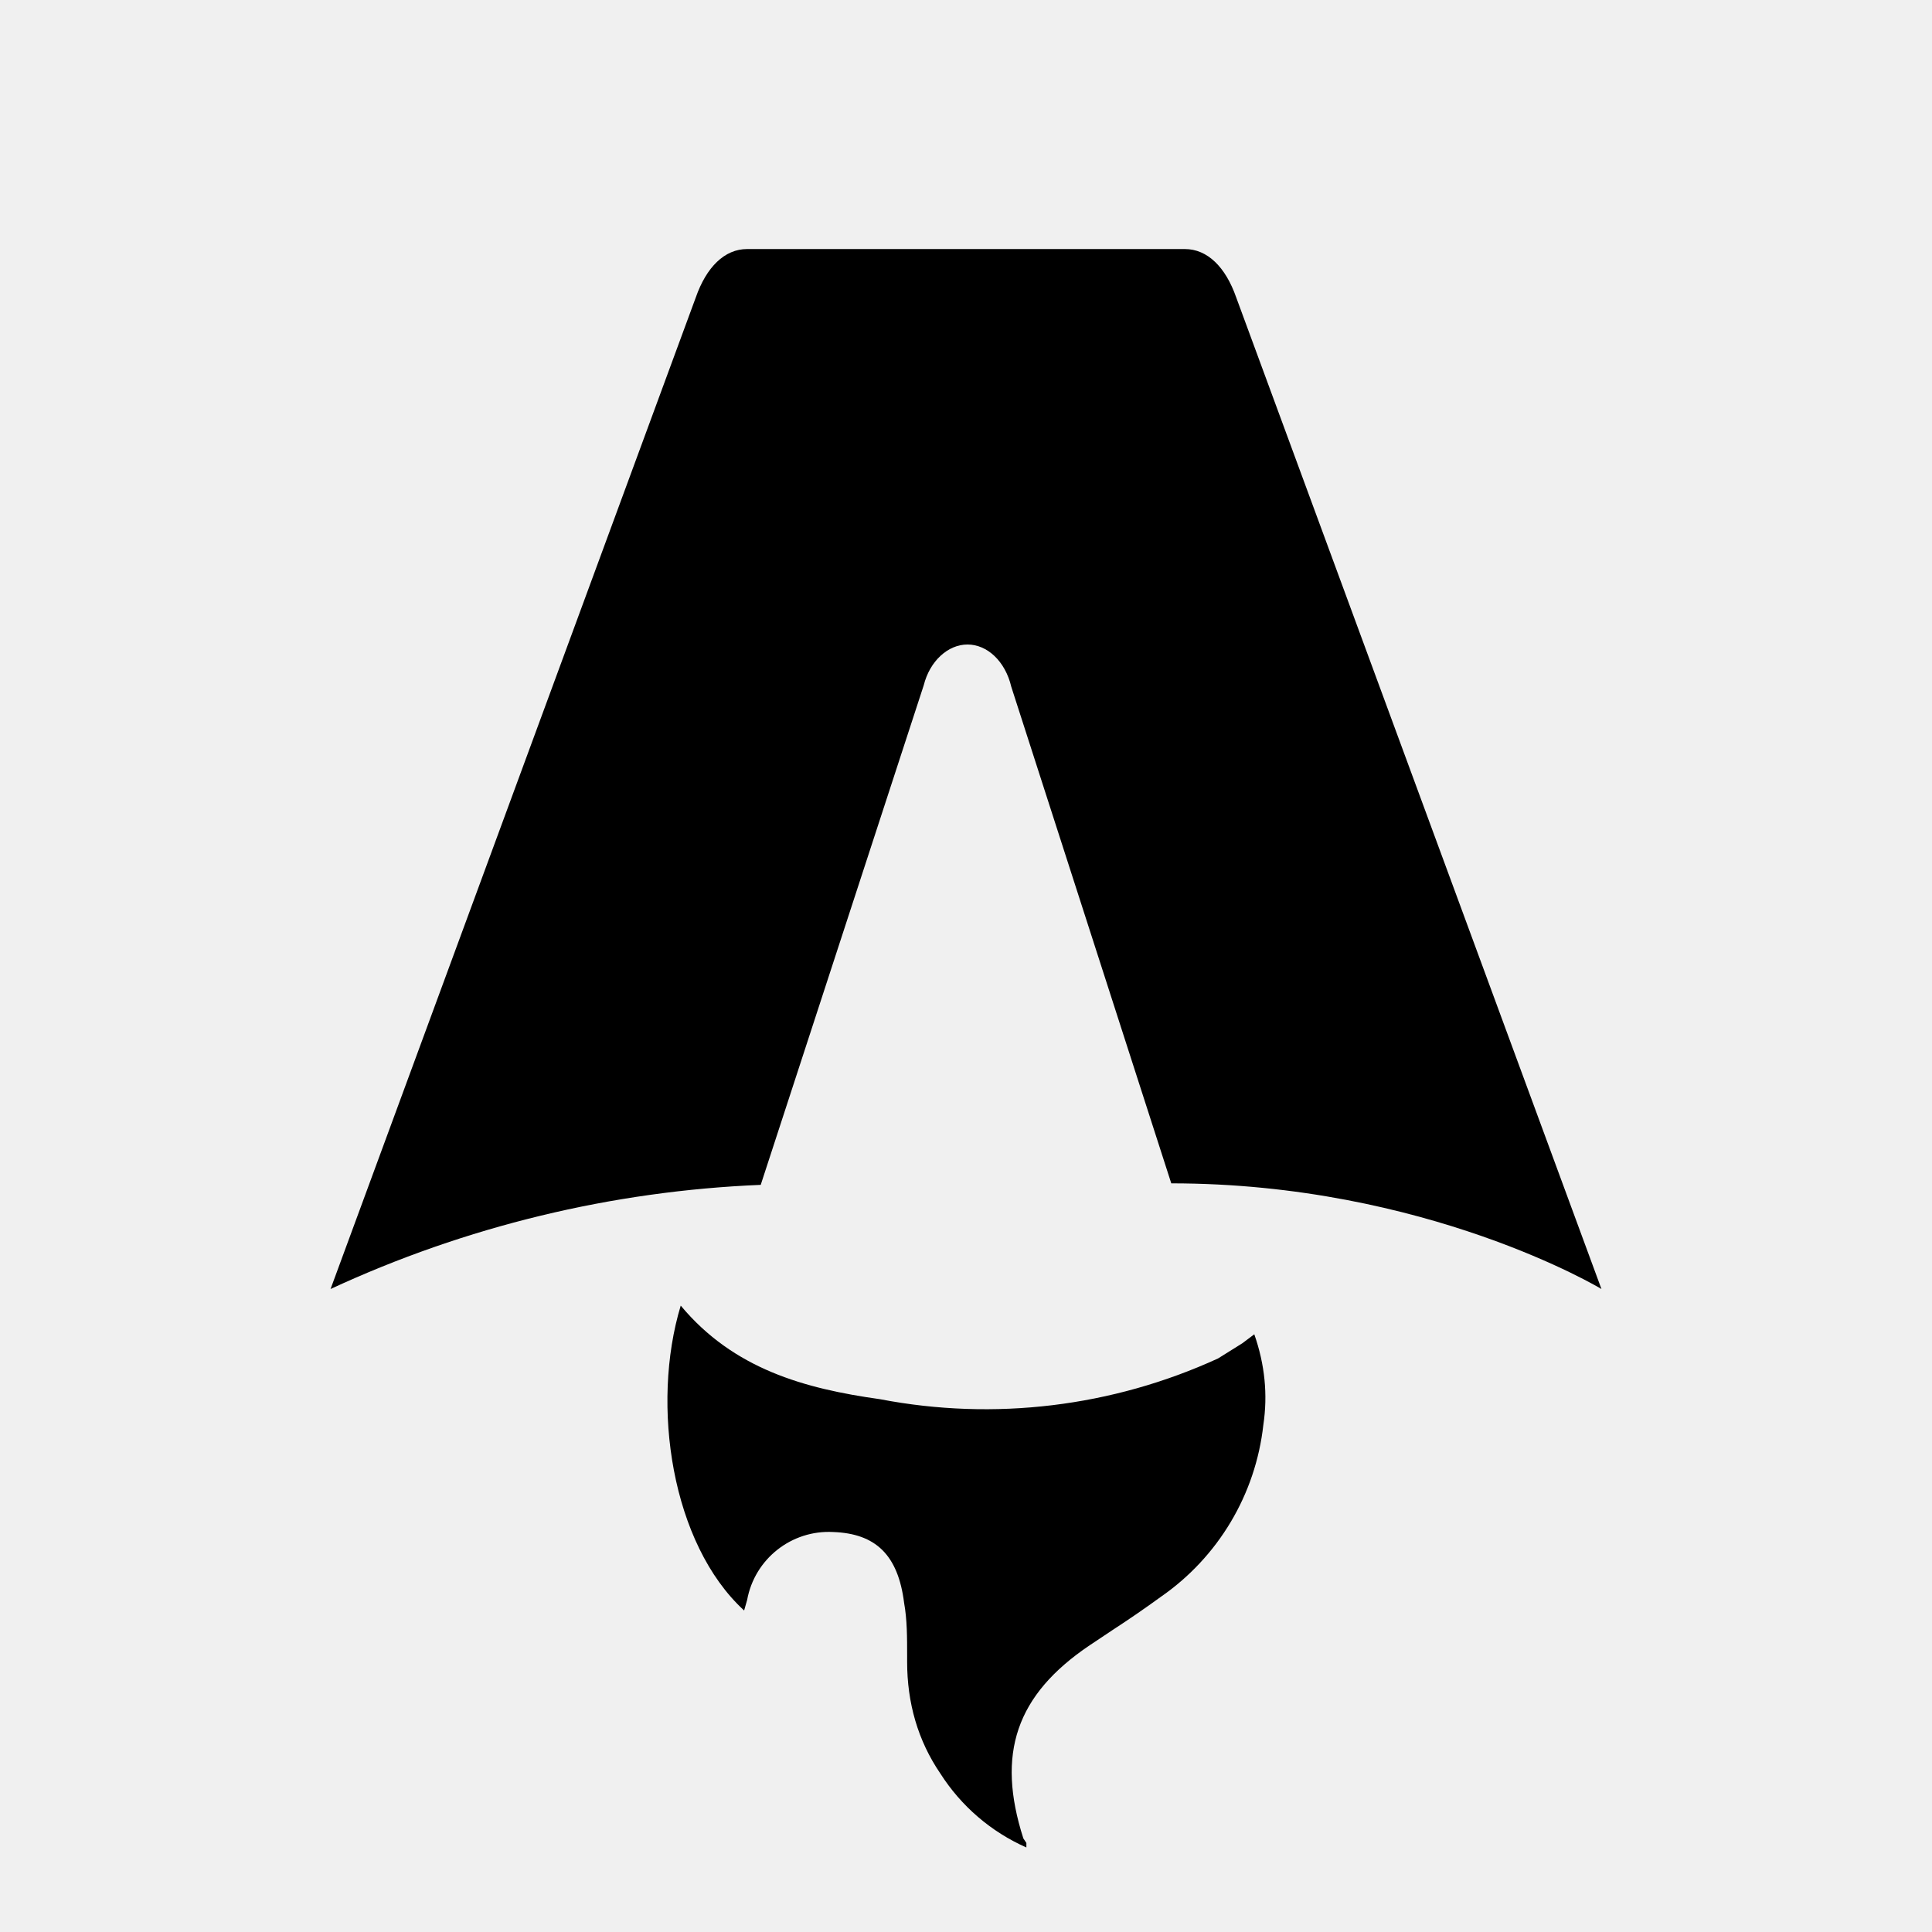
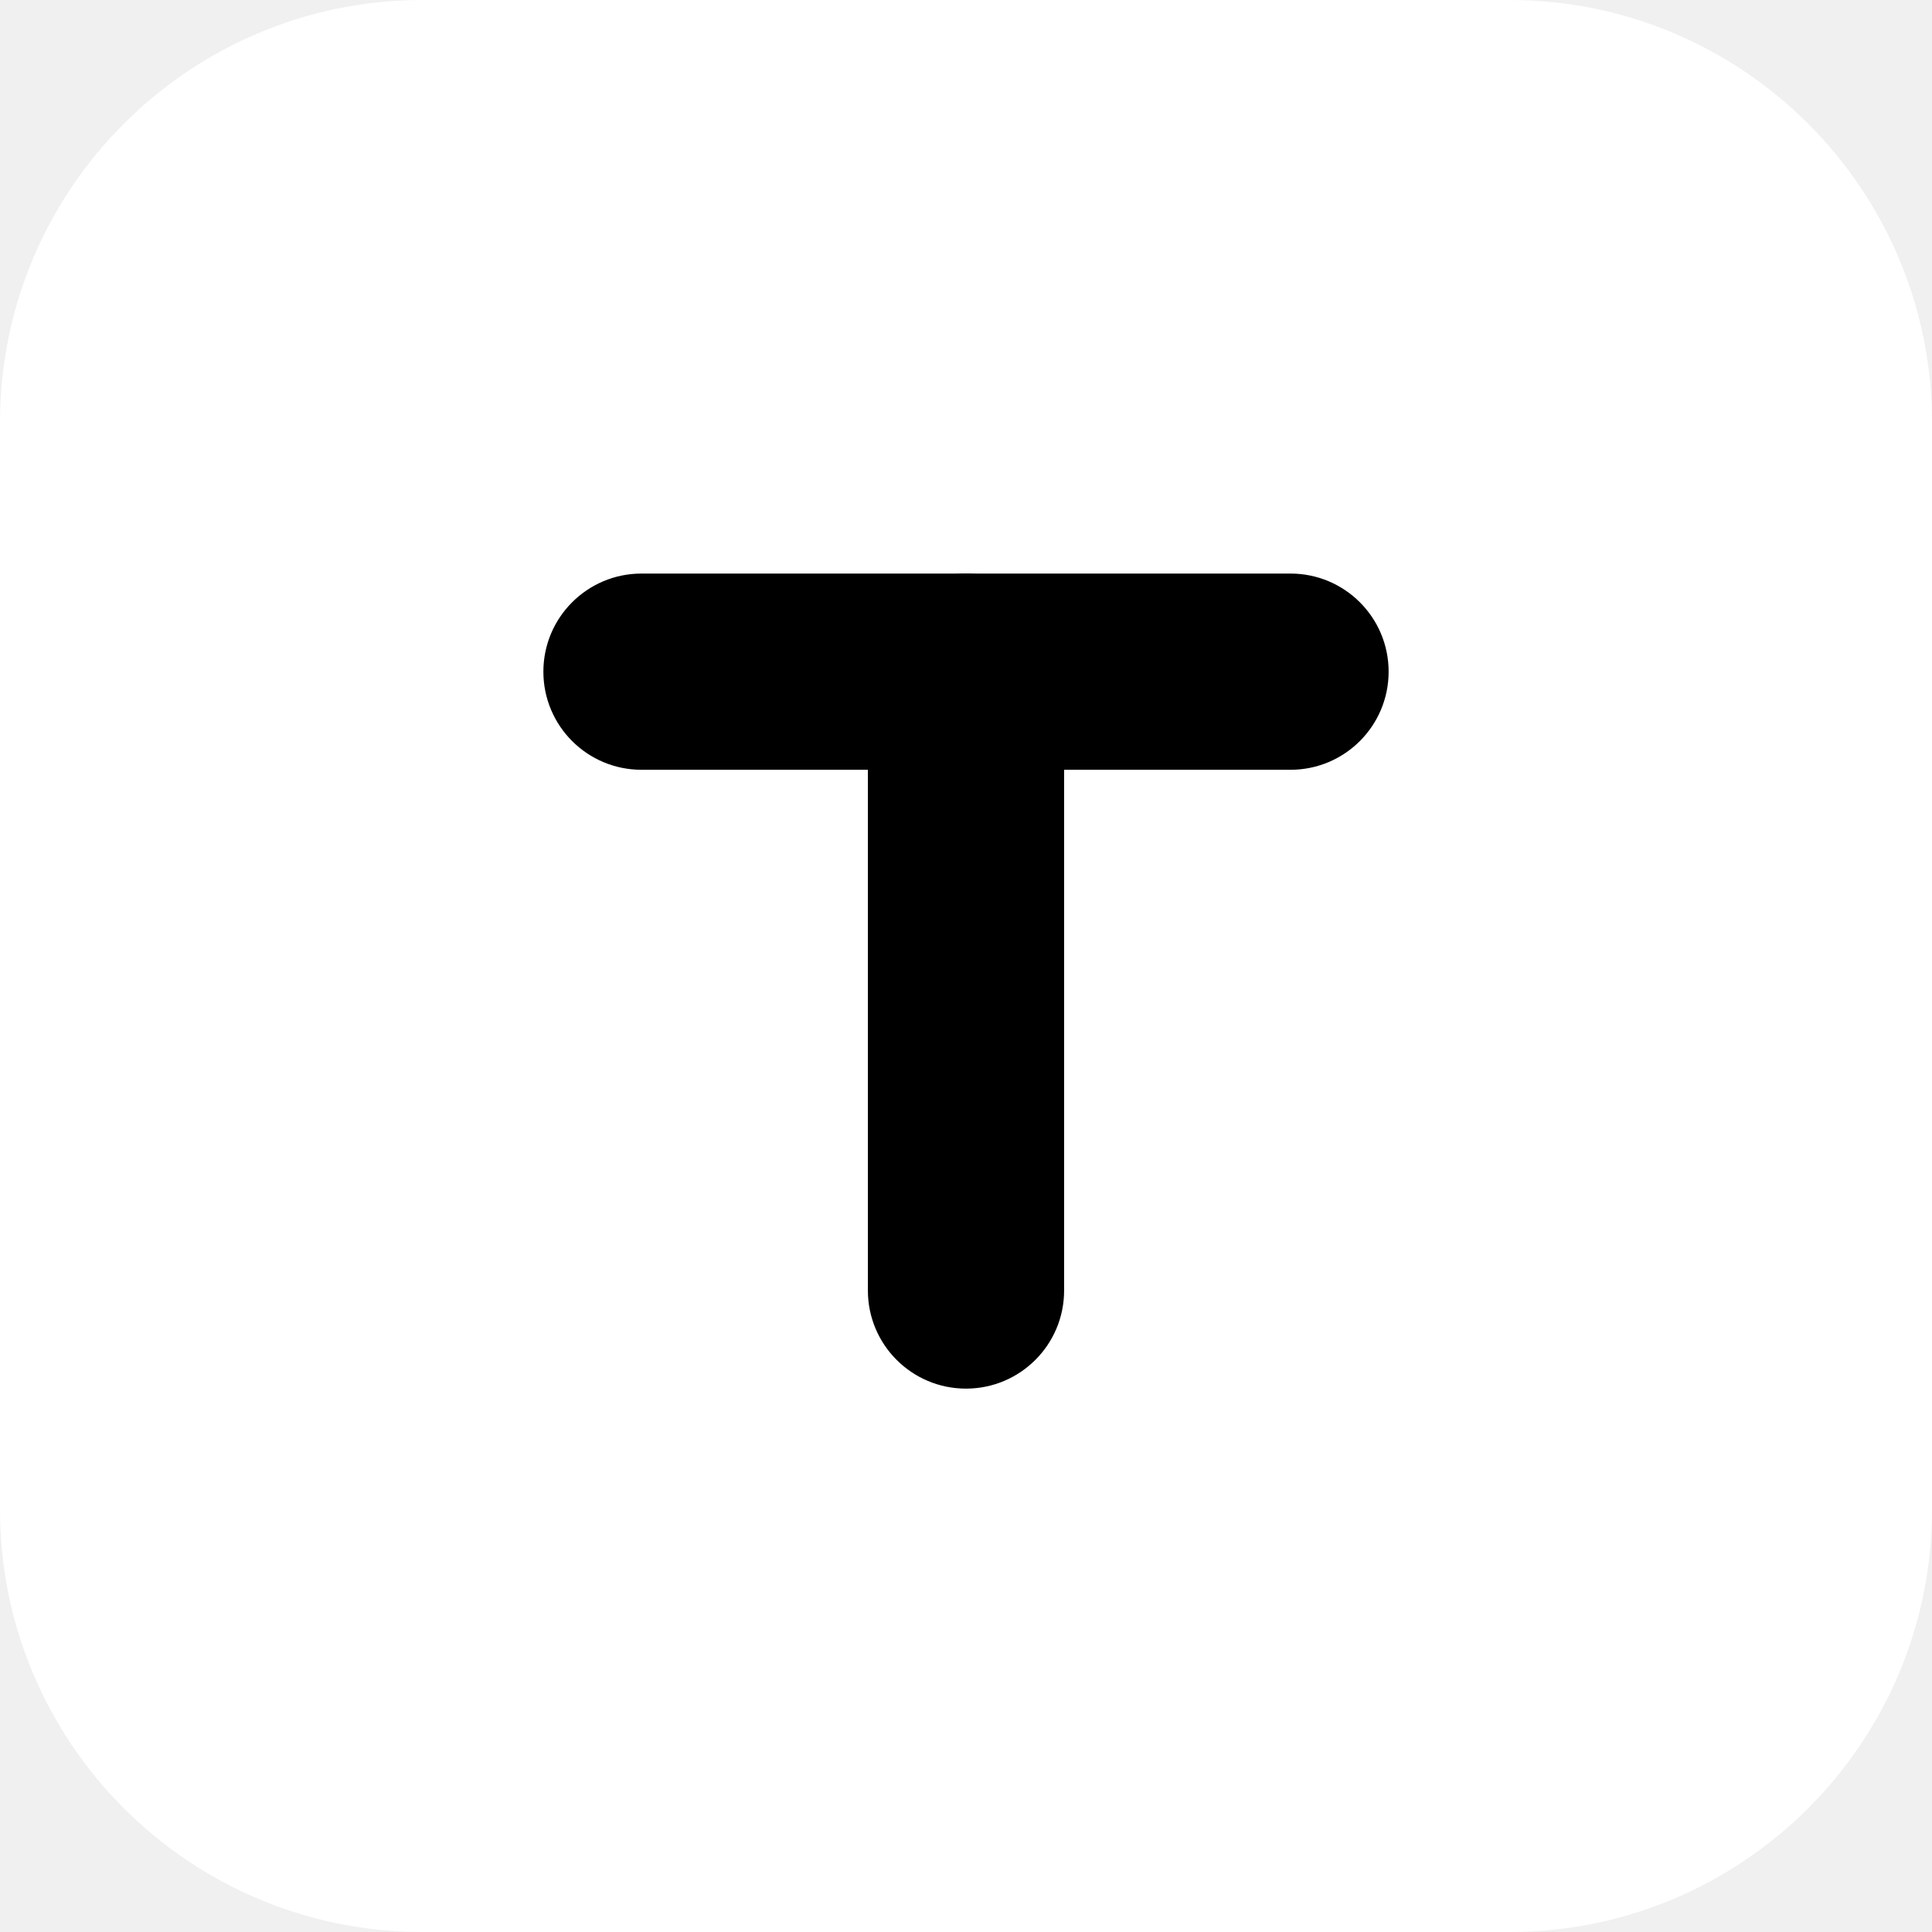
- <svg xmlns="http://www.w3.org/2000/svg" fill="none" viewBox="0 0 128 128">
-   <path d="M50.4 78.5a75.1 75.1 0 0 0-28.5 6.9l24.2-65.7c.7-2 1.9-3.2 3.4-3.2h29c1.5 0 2.7 1.2 3.4 3.2l24.2 65.7s-11.6-7-28.5-7L67 45.5c-.4-1.7-1.6-2.8-2.9-2.8-1.3 0-2.5 1.1-2.9 2.7L50.4 78.5Zm-1.1 28.2Zm-4.2-20.2c-2 6.6-.6 15.8 4.2 20.2a17.5 17.5 0 0 1 .2-.7 5.5 5.5 0 0 1 5.7-4.5c2.8.1 4.3 1.5 4.7 4.7.2 1.1.2 2.3.2 3.5v.4c0 2.7.7 5.2 2.2 7.4a13 13 0 0 0 5.7 4.9v-.3l-.2-.3c-1.8-5.6-.5-9.5 4.4-12.8l1.5-1a73 73 0 0 0 3.2-2.2 16 16 0 0 0 6.8-11.4c.3-2 .1-4-.6-6l-.8.6-1.6 1a37 37 0 0 1-22.4 2.7c-5-.7-9.7-2-13.2-6.2Z" />
-   <style>
-         path { fill: #000; }
-         @media (prefers-color-scheme: dark) {
-             path { fill: #FFF; }
-         }
-     </style>
+ <svg xmlns="http://www.w3.org/2000/svg" viewBox="0 0 64 64">
+   <rect width="64" height="64" rx="14" fill="#ffffff" />
+   <rect x="18" y="19" width="28" height="6.5" rx="3.25" fill="#000000" />
+   <rect x="28.75" y="19" width="6.5" height="27" rx="3.25" fill="#000000" />
</svg>
